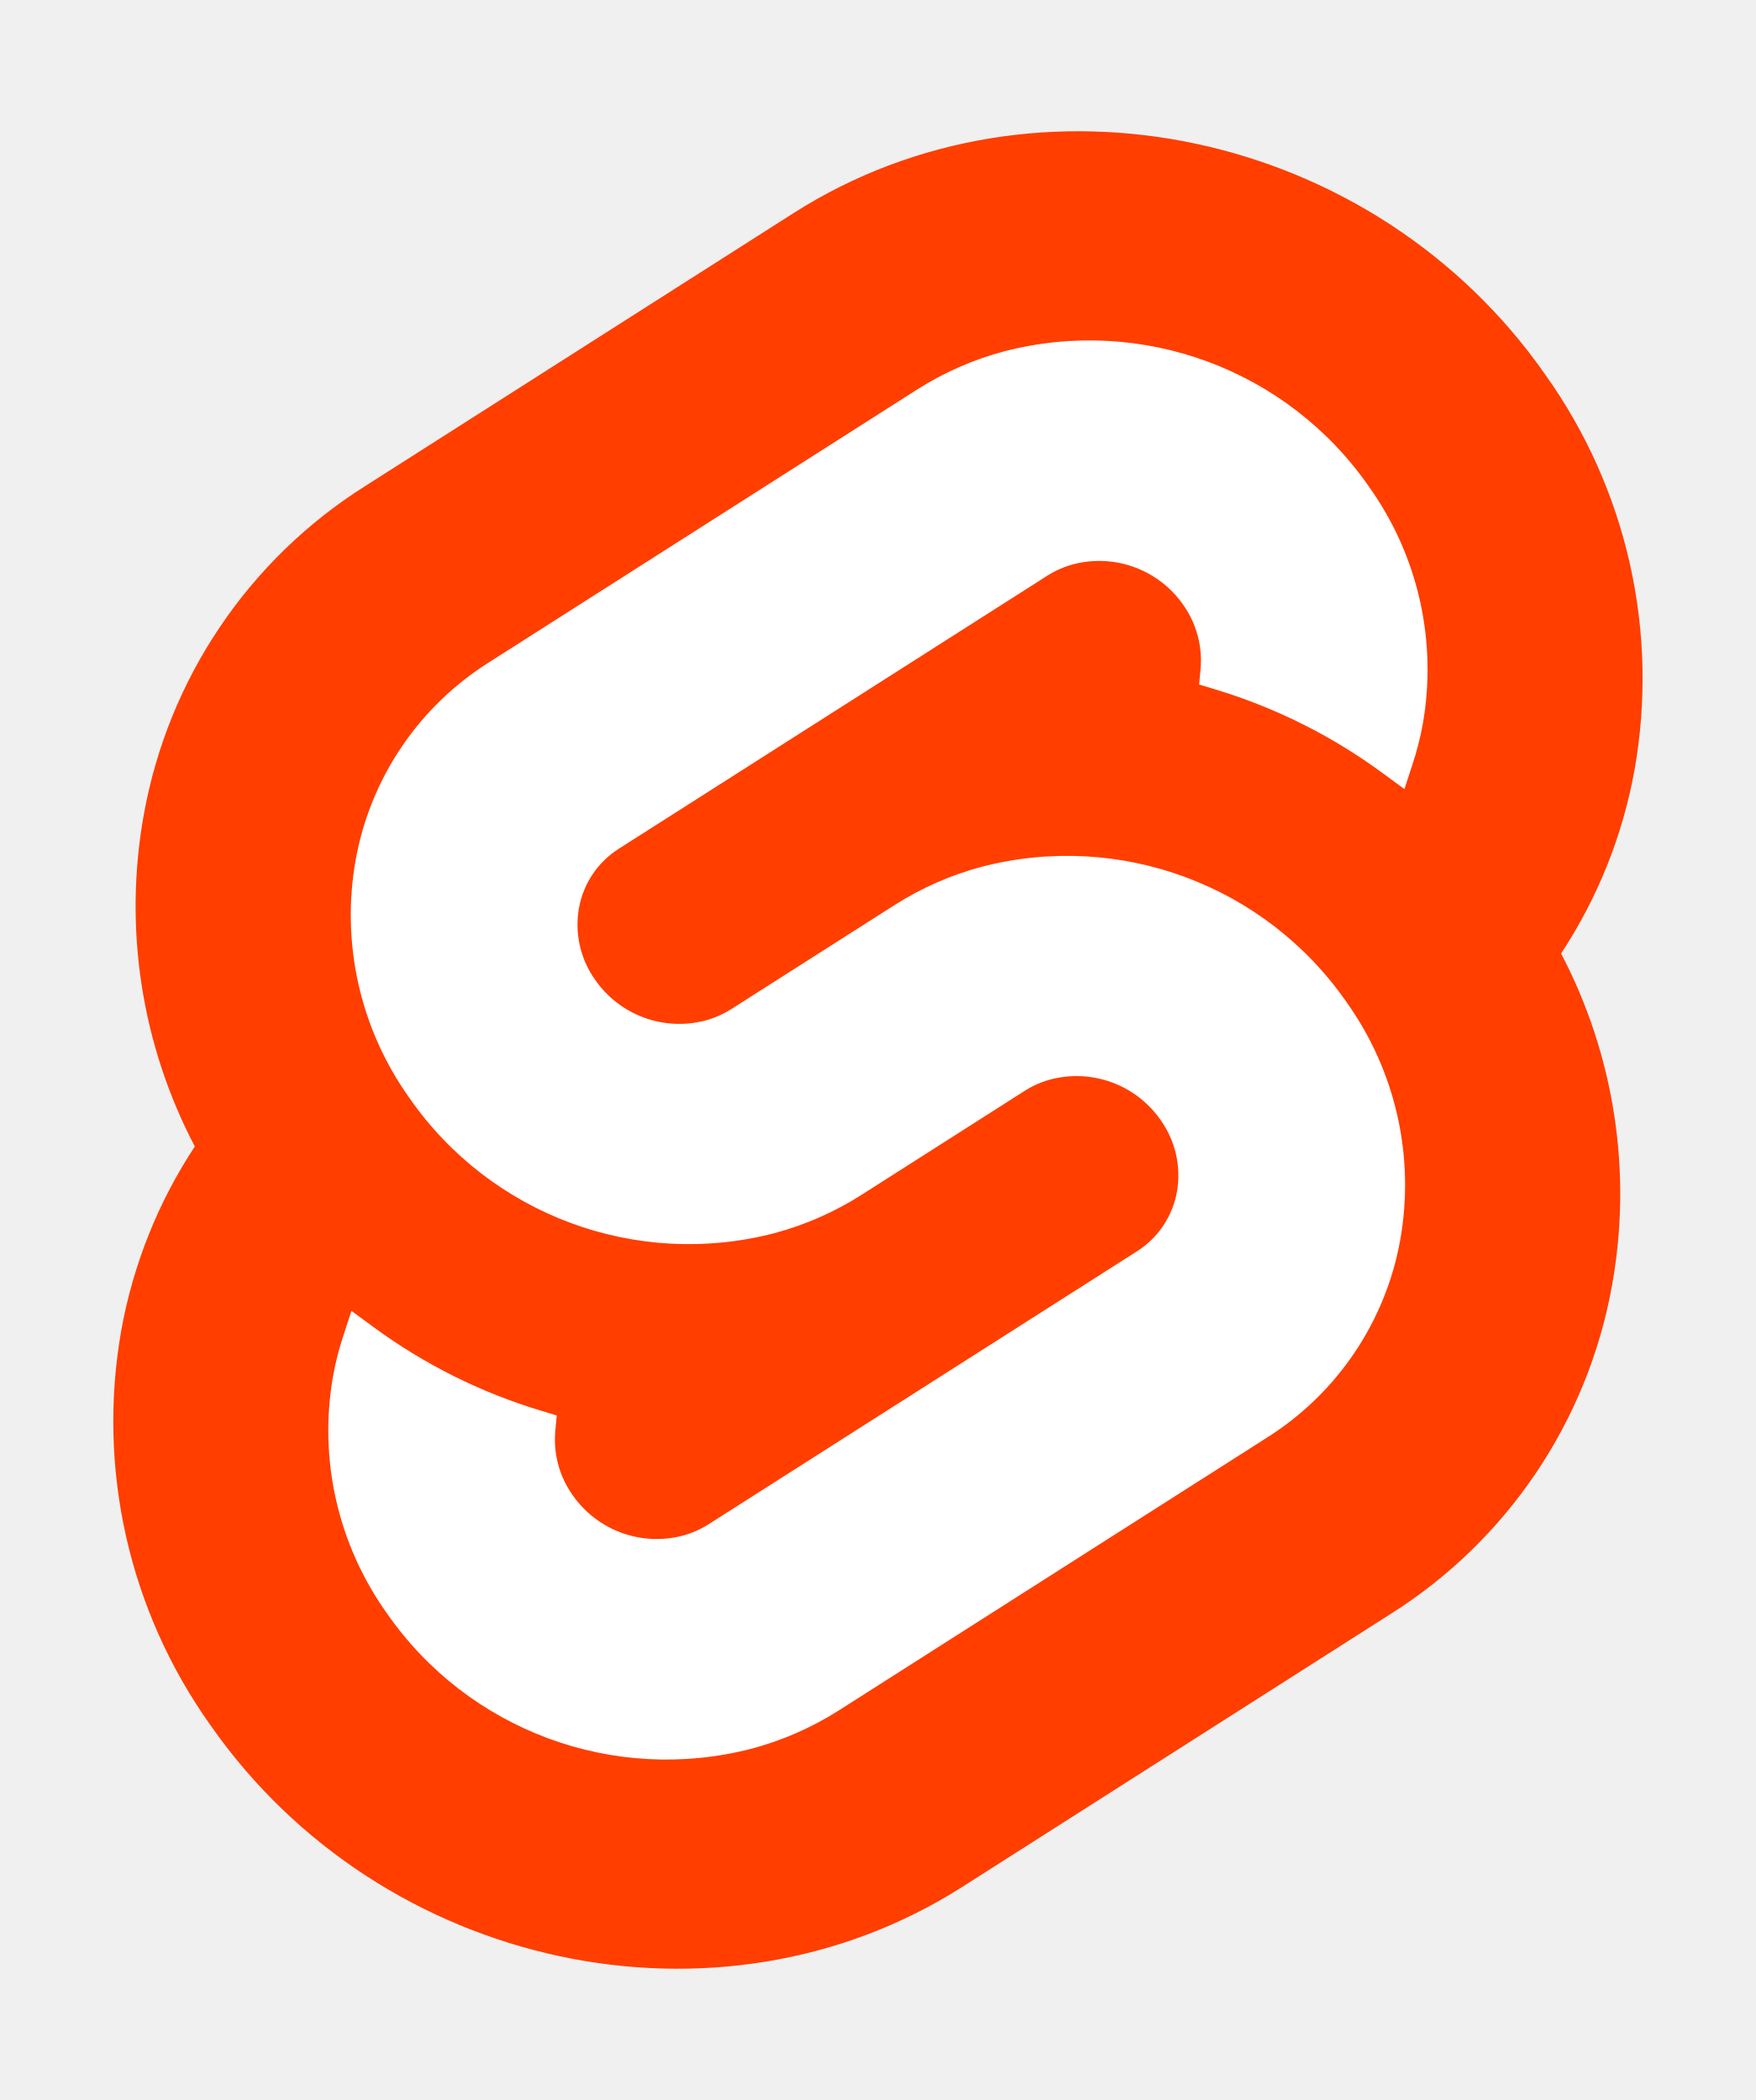
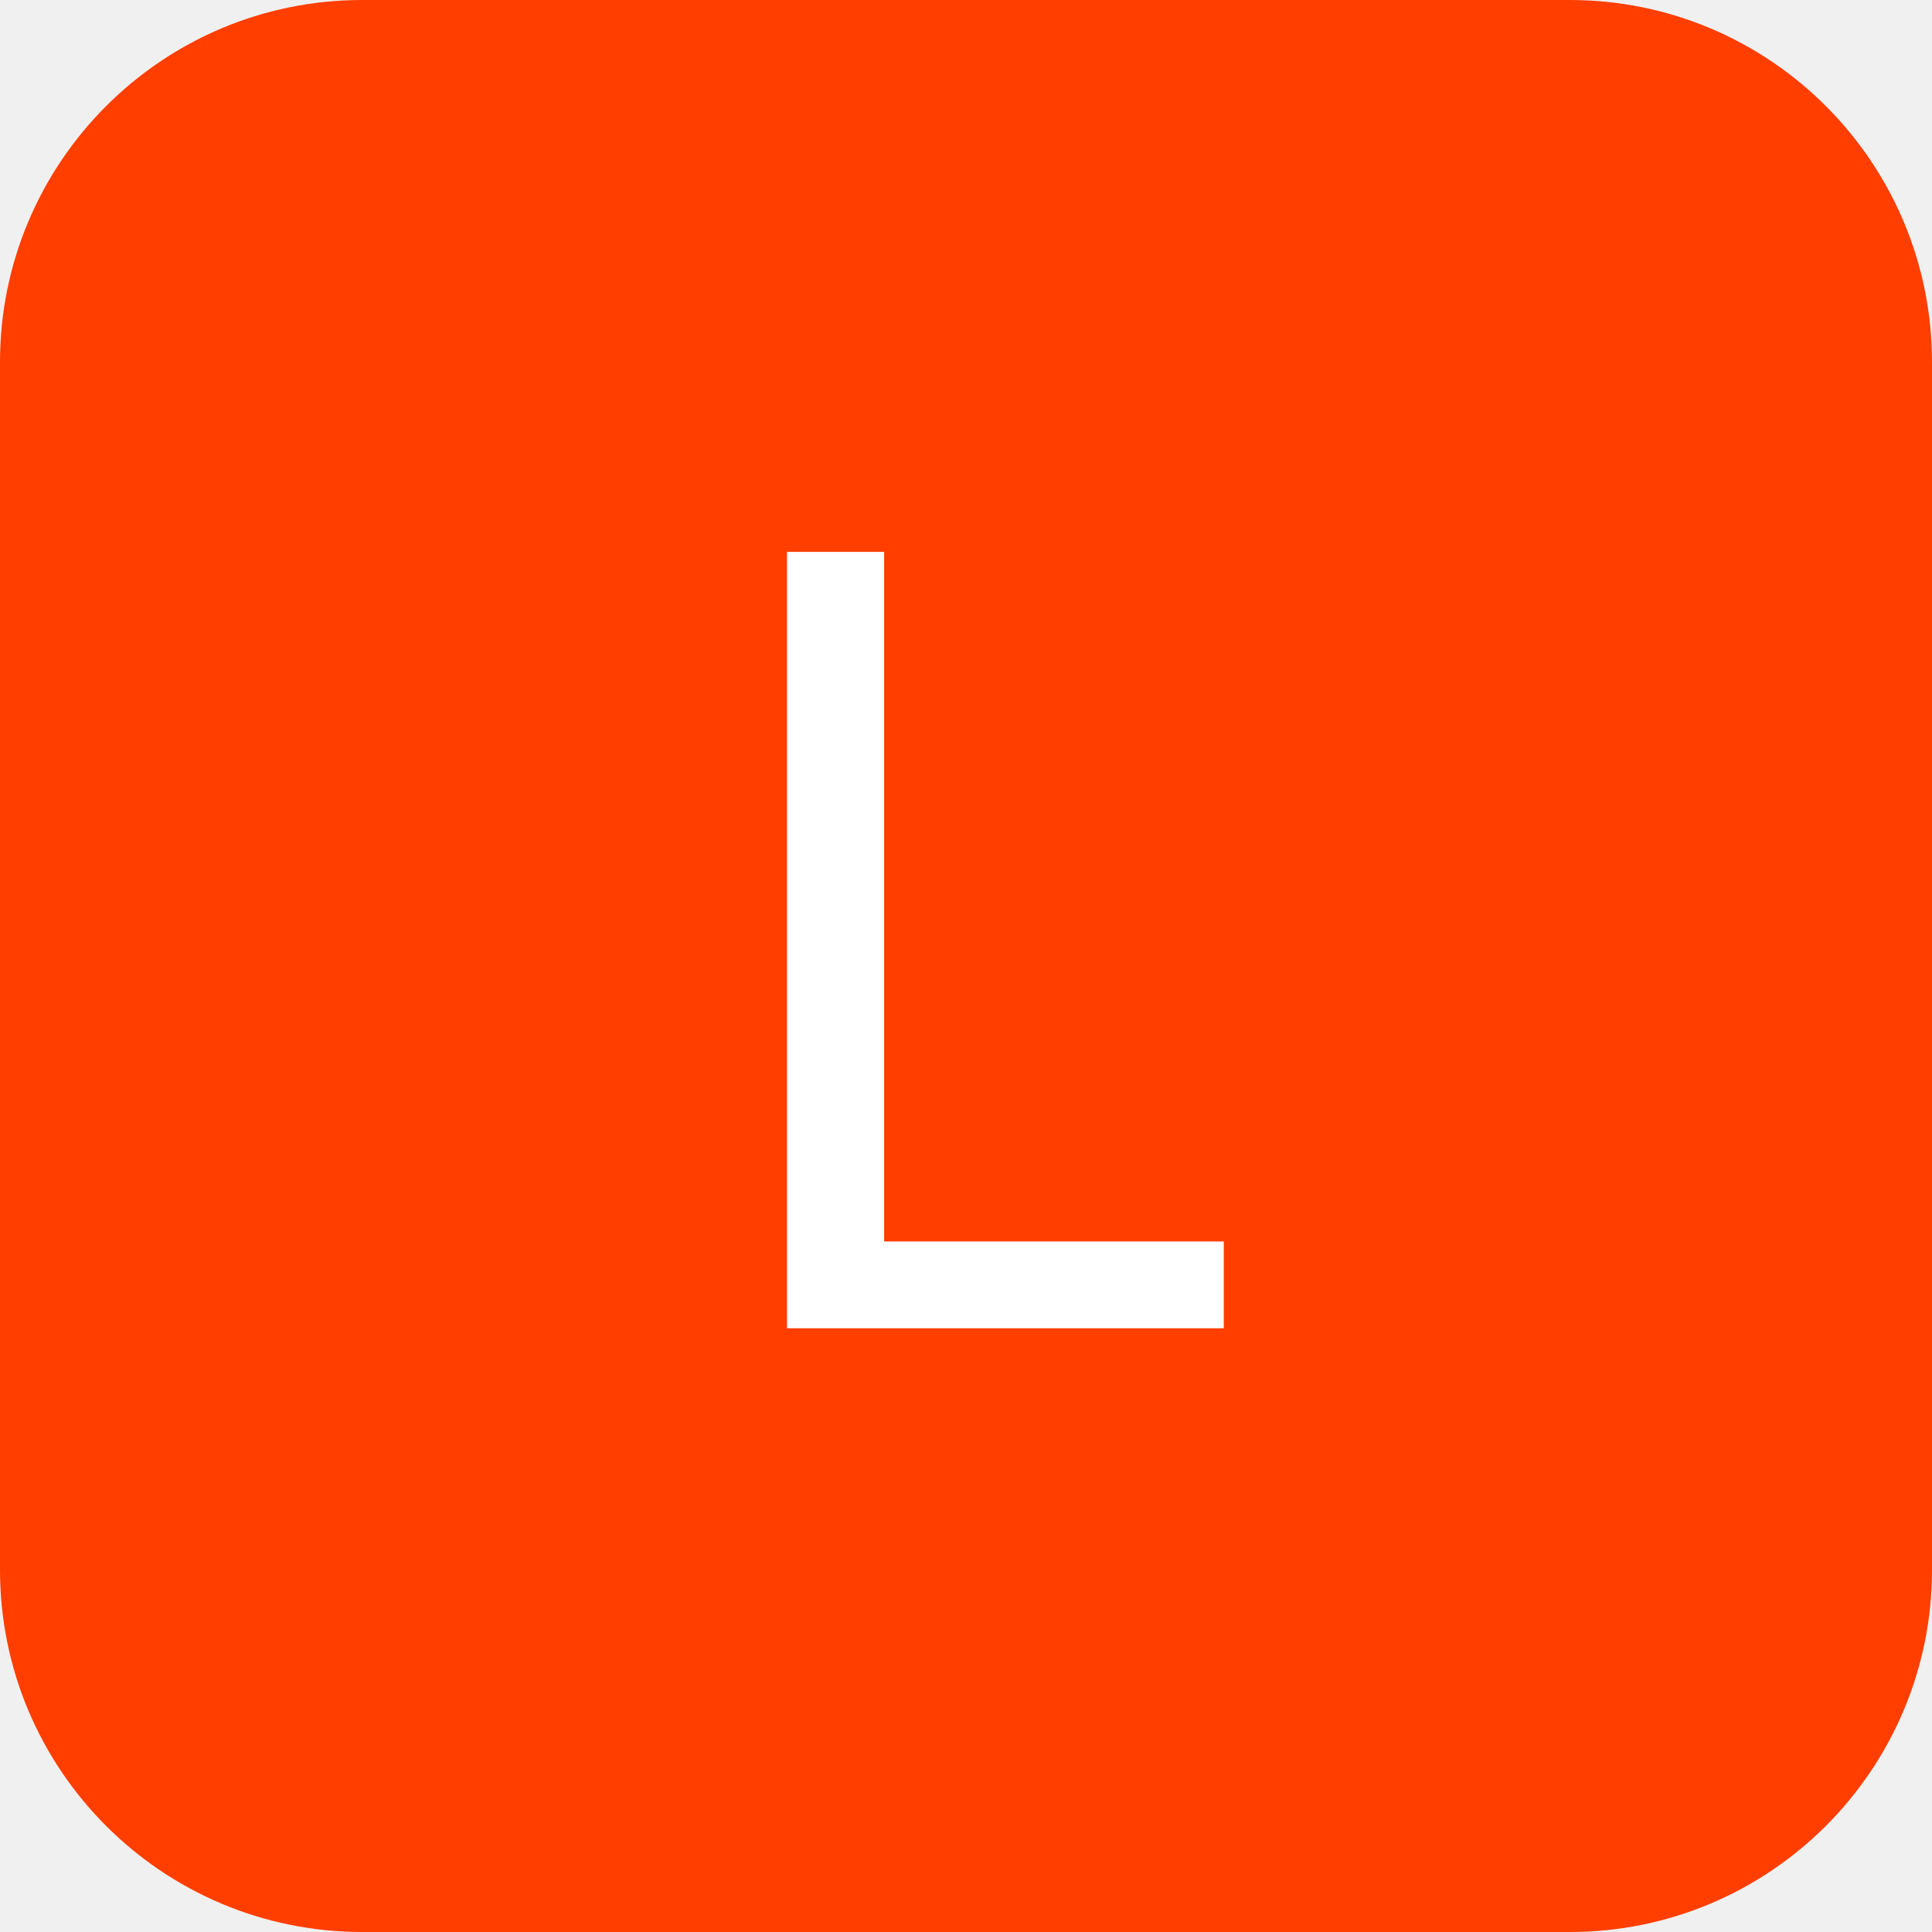
- <svg xmlns="http://www.w3.org/2000/svg" width="107" height="128" viewBox="0 0 107 128">
-   <path d="M94.157 22.819c-10.4-14.885-30.94-19.297-45.792-9.835L22.282 29.608A29.92 29.92 0 0 0 8.764 49.65a31.5 31.5 0 0 0 3.108 20.231 30 30 0 0 0-4.477 11.183 31.9 31.9 0 0 0 5.448 24.116c10.402 14.887 30.942 19.297 45.791 9.835l26.083-16.624A29.92 29.92 0 0 0 98.235 78.35a31.53 31.53 0 0 0-3.105-20.232 30 30 0 0 0 4.474-11.182 31.88 31.88 0 0 0-5.447-24.116" style="fill:#ff3e00" />
-   <path d="M45.817 106.582a20.72 20.72 0 0 1-22.237-8.243 19.17 19.17 0 0 1-3.277-14.503 18 18 0 0 1 .624-2.435l.49-1.498 1.337.981a33.6 33.6 0 0 0 10.203 5.098l.97.294-.09.968a5.85 5.85 0 0 0 1.052 3.878 6.24 6.24 0 0 0 6.695 2.485 5.8 5.8 0 0 0 1.603-.704L69.27 76.28a5.43 5.43 0 0 0 2.45-3.631 5.8 5.8 0 0 0-.987-4.371 6.24 6.24 0 0 0-6.698-2.487 5.7 5.7 0 0 0-1.6.704l-9.953 6.345a19 19 0 0 1-5.296 2.326 20.72 20.72 0 0 1-22.237-8.243 19.17 19.17 0 0 1-3.277-14.502 17.99 17.99 0 0 1 8.13-12.052l26.081-16.623a19 19 0 0 1 5.3-2.329 20.72 20.72 0 0 1 22.237 8.243 19.17 19.17 0 0 1 3.277 14.503 18 18 0 0 1-.624 2.435l-.49 1.498-1.337-.98a33.6 33.6 0 0 0-10.203-5.1l-.97-.294.09-.968a5.86 5.86 0 0 0-1.052-3.878 6.24 6.24 0 0 0-6.696-2.485 5.8 5.8 0 0 0-1.602.704L37.73 51.72a5.42 5.42 0 0 0-2.449 3.63 5.79 5.79 0 0 0 .986 4.372 6.24 6.24 0 0 0 6.698 2.486 5.8 5.8 0 0 0 1.602-.704l9.952-6.342a19 19 0 0 1 5.295-2.328 20.72 20.72 0 0 1 22.237 8.242 19.17 19.17 0 0 1 3.277 14.503 18 18 0 0 1-8.13 12.053l-26.081 16.622a19 19 0 0 1-5.3 2.328" style="fill:#fff" />
+ <svg xmlns="http://www.w3.org/2000/svg" viewBox="0 0 32 32">
+   <rect width="32" height="32" rx="6" fill="#ff3e00" />
+   <text x="16" y="22" text-anchor="middle" font-size="18" fill="white" font-family="sans-serif">L</text>
</svg>
